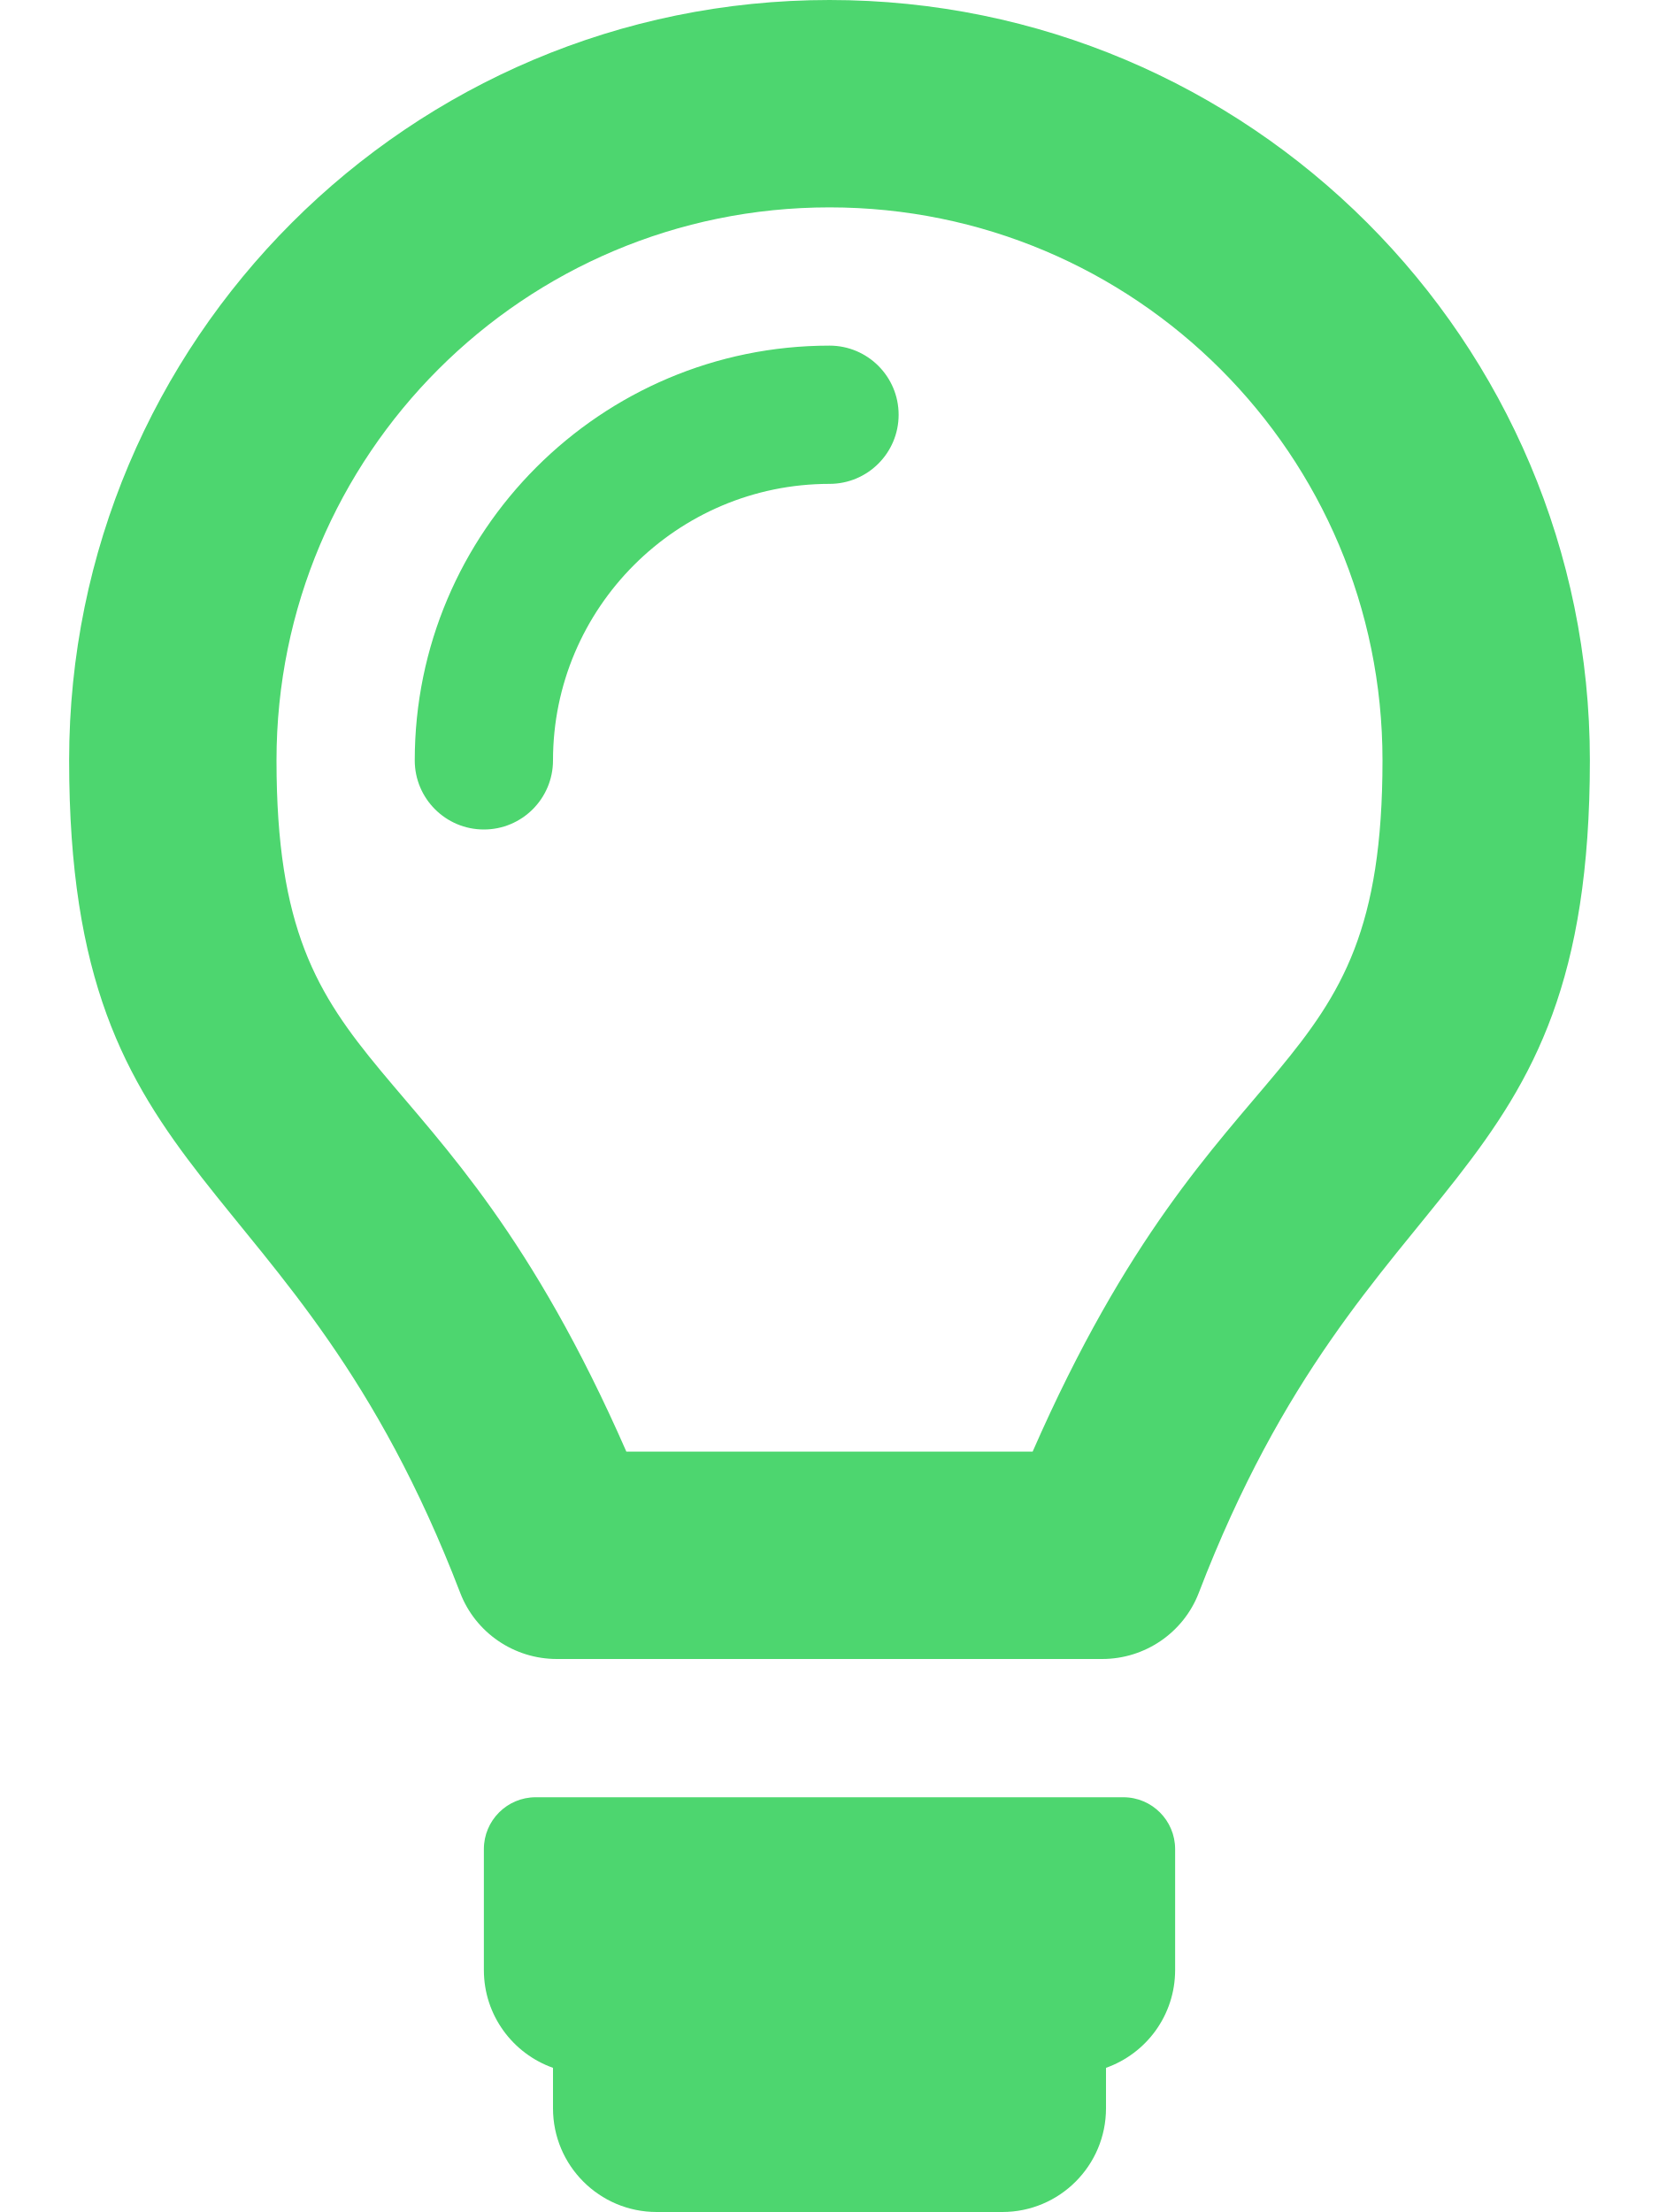
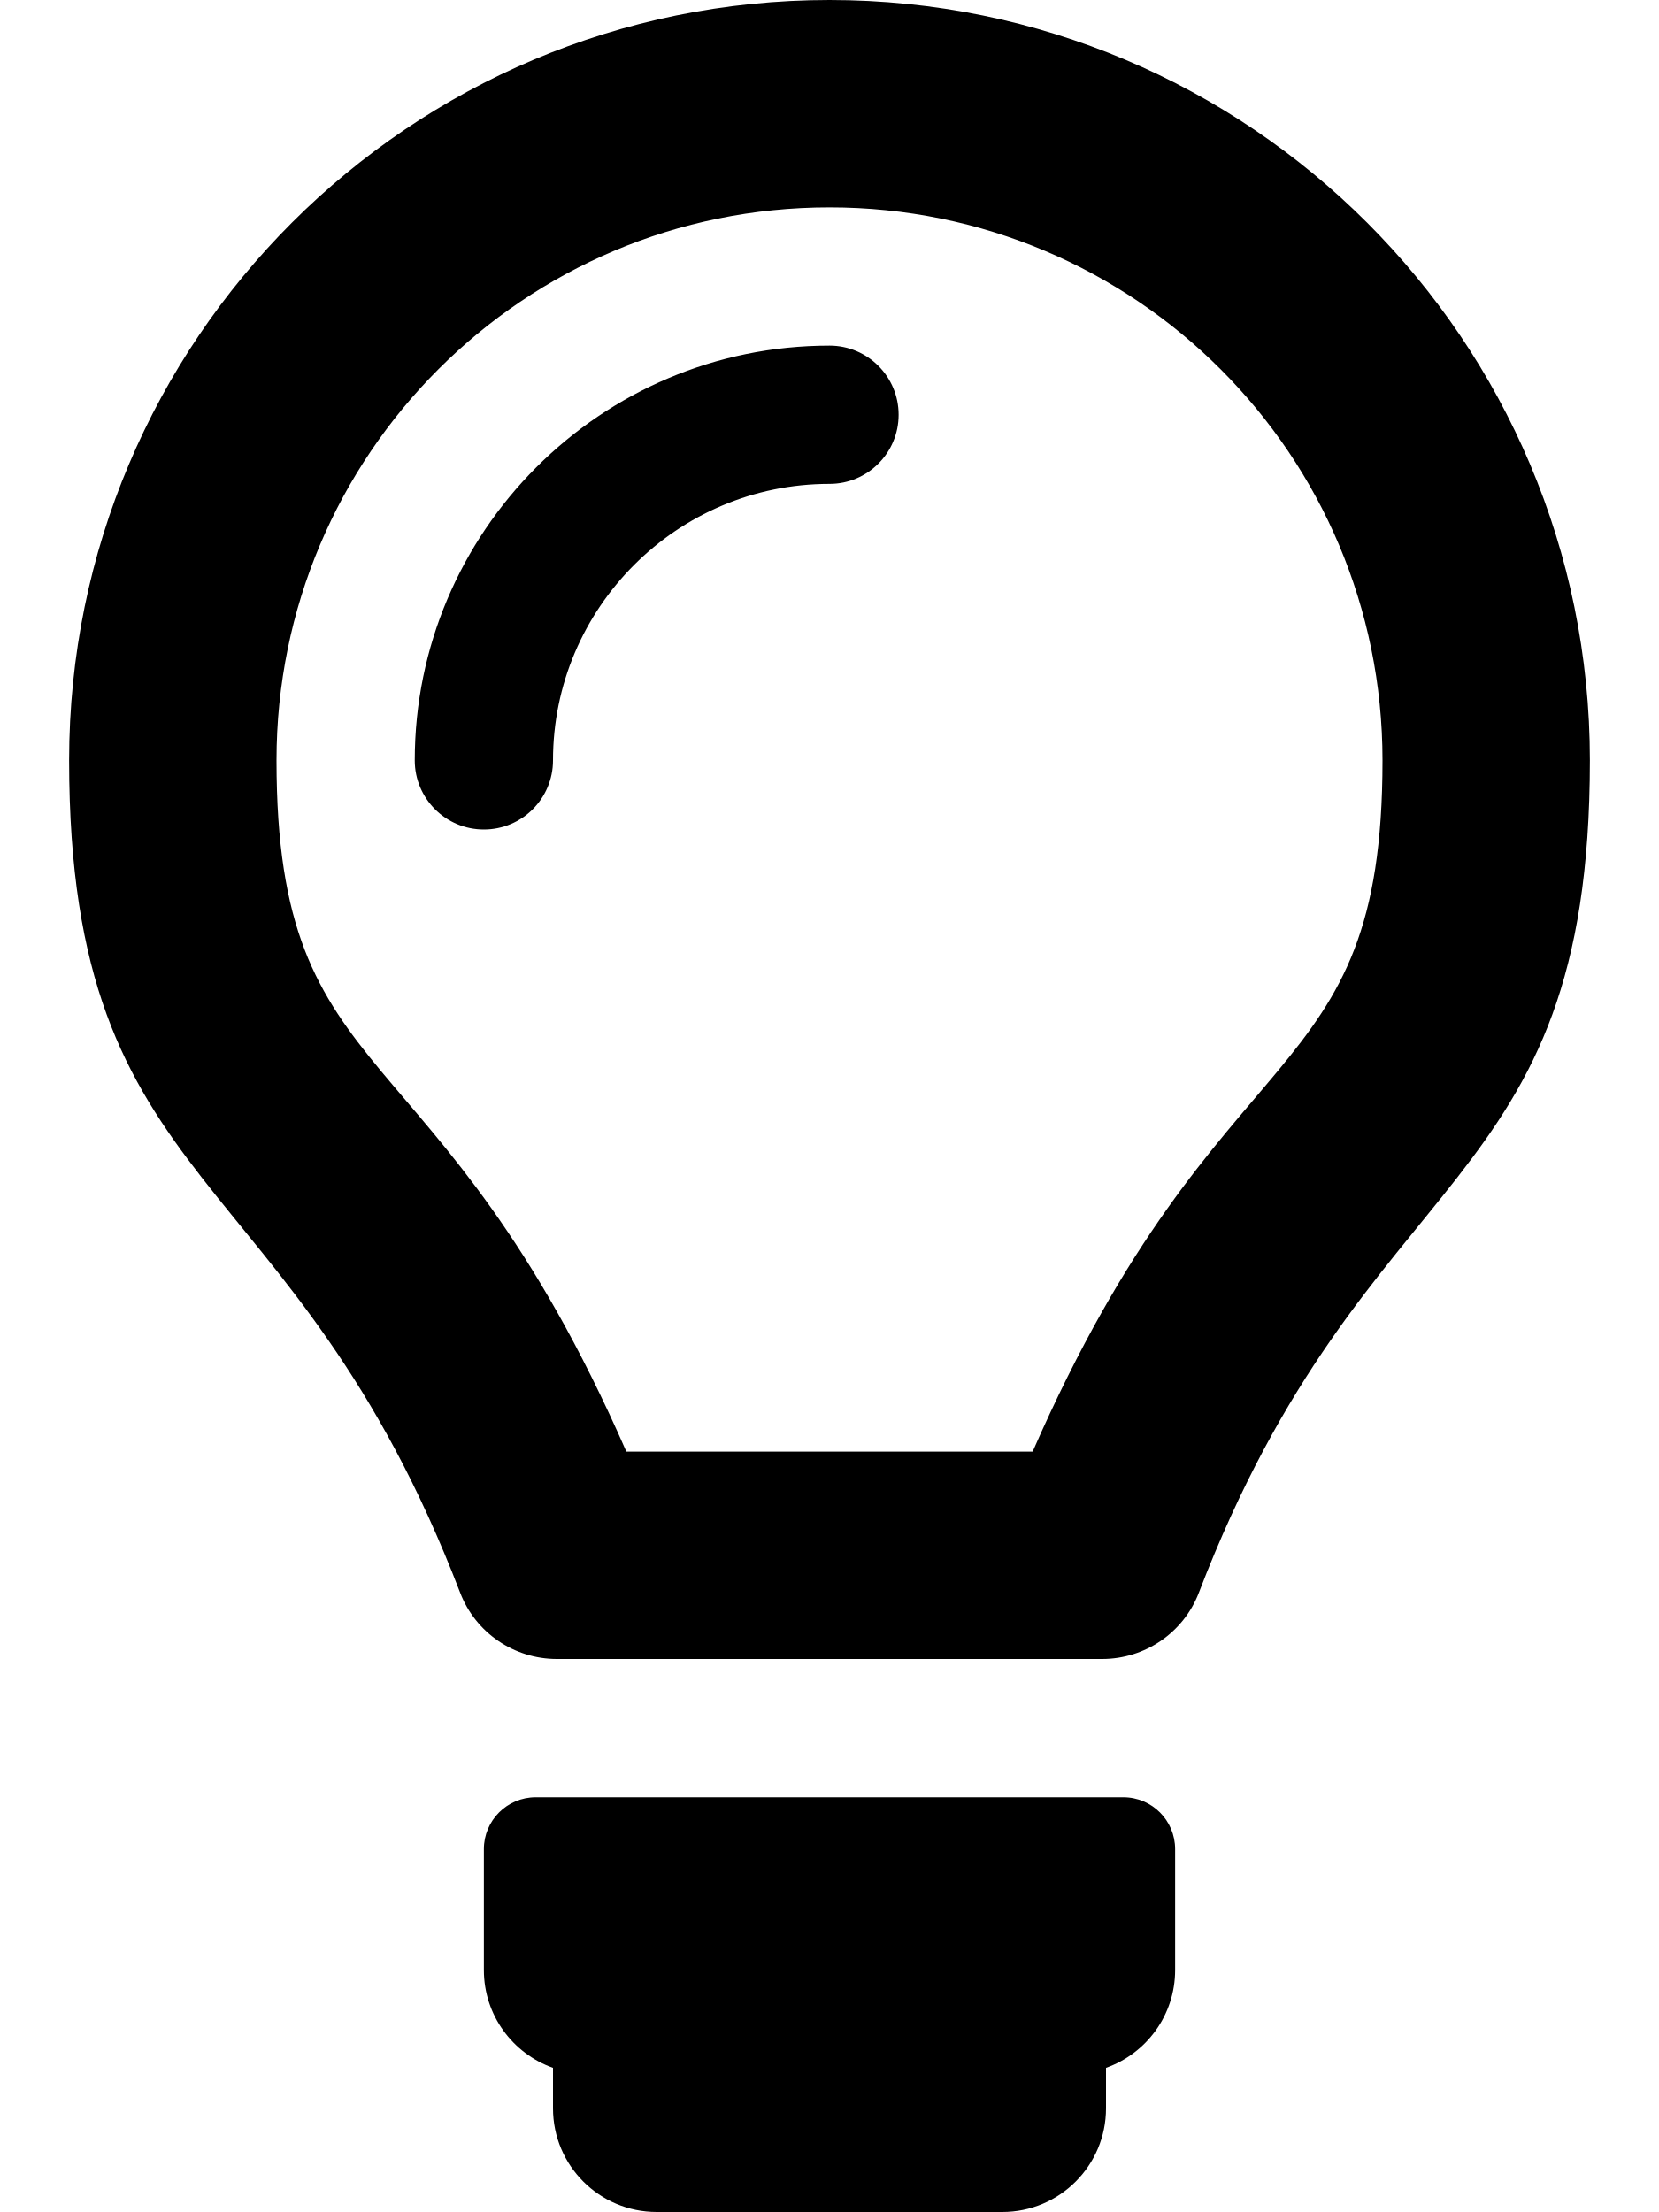
<svg xmlns="http://www.w3.org/2000/svg" aria-hidden="true" data-prefix="far" data-icon="lightbulb" class="svg-inline--fa fa-lightbulb fa-w-12" role="img" viewBox="0 0 384 512">
-   <path fill="#4dd66f" d="M272 428v28c0 10.449-6.68 19.334-16 22.629V488c0 13.255-10.745 24-24 24h-80c-13.255 0-24-10.745-24-24v-9.371c-9.32-3.295-16-12.18-16-22.629v-28c0-6.627 5.373-12 12-12h136c6.627 0 12 5.373 12 12zM128 176c0-35.29 28.71-64 64-64 8.837 0 16-7.164 16-16s-7.163-16-16-16c-52.935 0-96 43.065-96 96 0 8.836 7.164 16 16 16s16-7.164 16-16zm64-128c70.734 0 128 57.254 128 128 0 77.602-37.383 60.477-80.98 160h-94.04C101.318 236.33 64 253.869 64 176c0-70.735 57.254-128 128-128m0-48C94.805 0 16 78.803 16 176c0 101.731 51.697 91.541 90.516 192.674 3.55 9.249 12.47 15.326 22.376 15.326h126.215c9.906 0 18.826-6.078 22.376-15.326C316.303 267.541 368 277.731 368 176 368 78.803 289.195 0 192 0z" />
+   <path fill="black" d="M272 428v28c0 10.449-6.68 19.334-16 22.629V488c0 13.255-10.745 24-24 24h-80c-13.255 0-24-10.745-24-24v-9.371c-9.32-3.295-16-12.18-16-22.629v-28c0-6.627 5.373-12 12-12h136c6.627 0 12 5.373 12 12zM128 176c0-35.29 28.71-64 64-64 8.837 0 16-7.164 16-16s-7.163-16-16-16c-52.935 0-96 43.065-96 96 0 8.836 7.164 16 16 16s16-7.164 16-16zm64-128c70.734 0 128 57.254 128 128 0 77.602-37.383 60.477-80.98 160h-94.04C101.318 236.33 64 253.869 64 176c0-70.735 57.254-128 128-128m0-48C94.805 0 16 78.803 16 176c0 101.731 51.697 91.541 90.516 192.674 3.55 9.249 12.47 15.326 22.376 15.326h126.215c9.906 0 18.826-6.078 22.376-15.326C316.303 267.541 368 277.731 368 176 368 78.803 289.195 0 192 0z" />
</svg>
